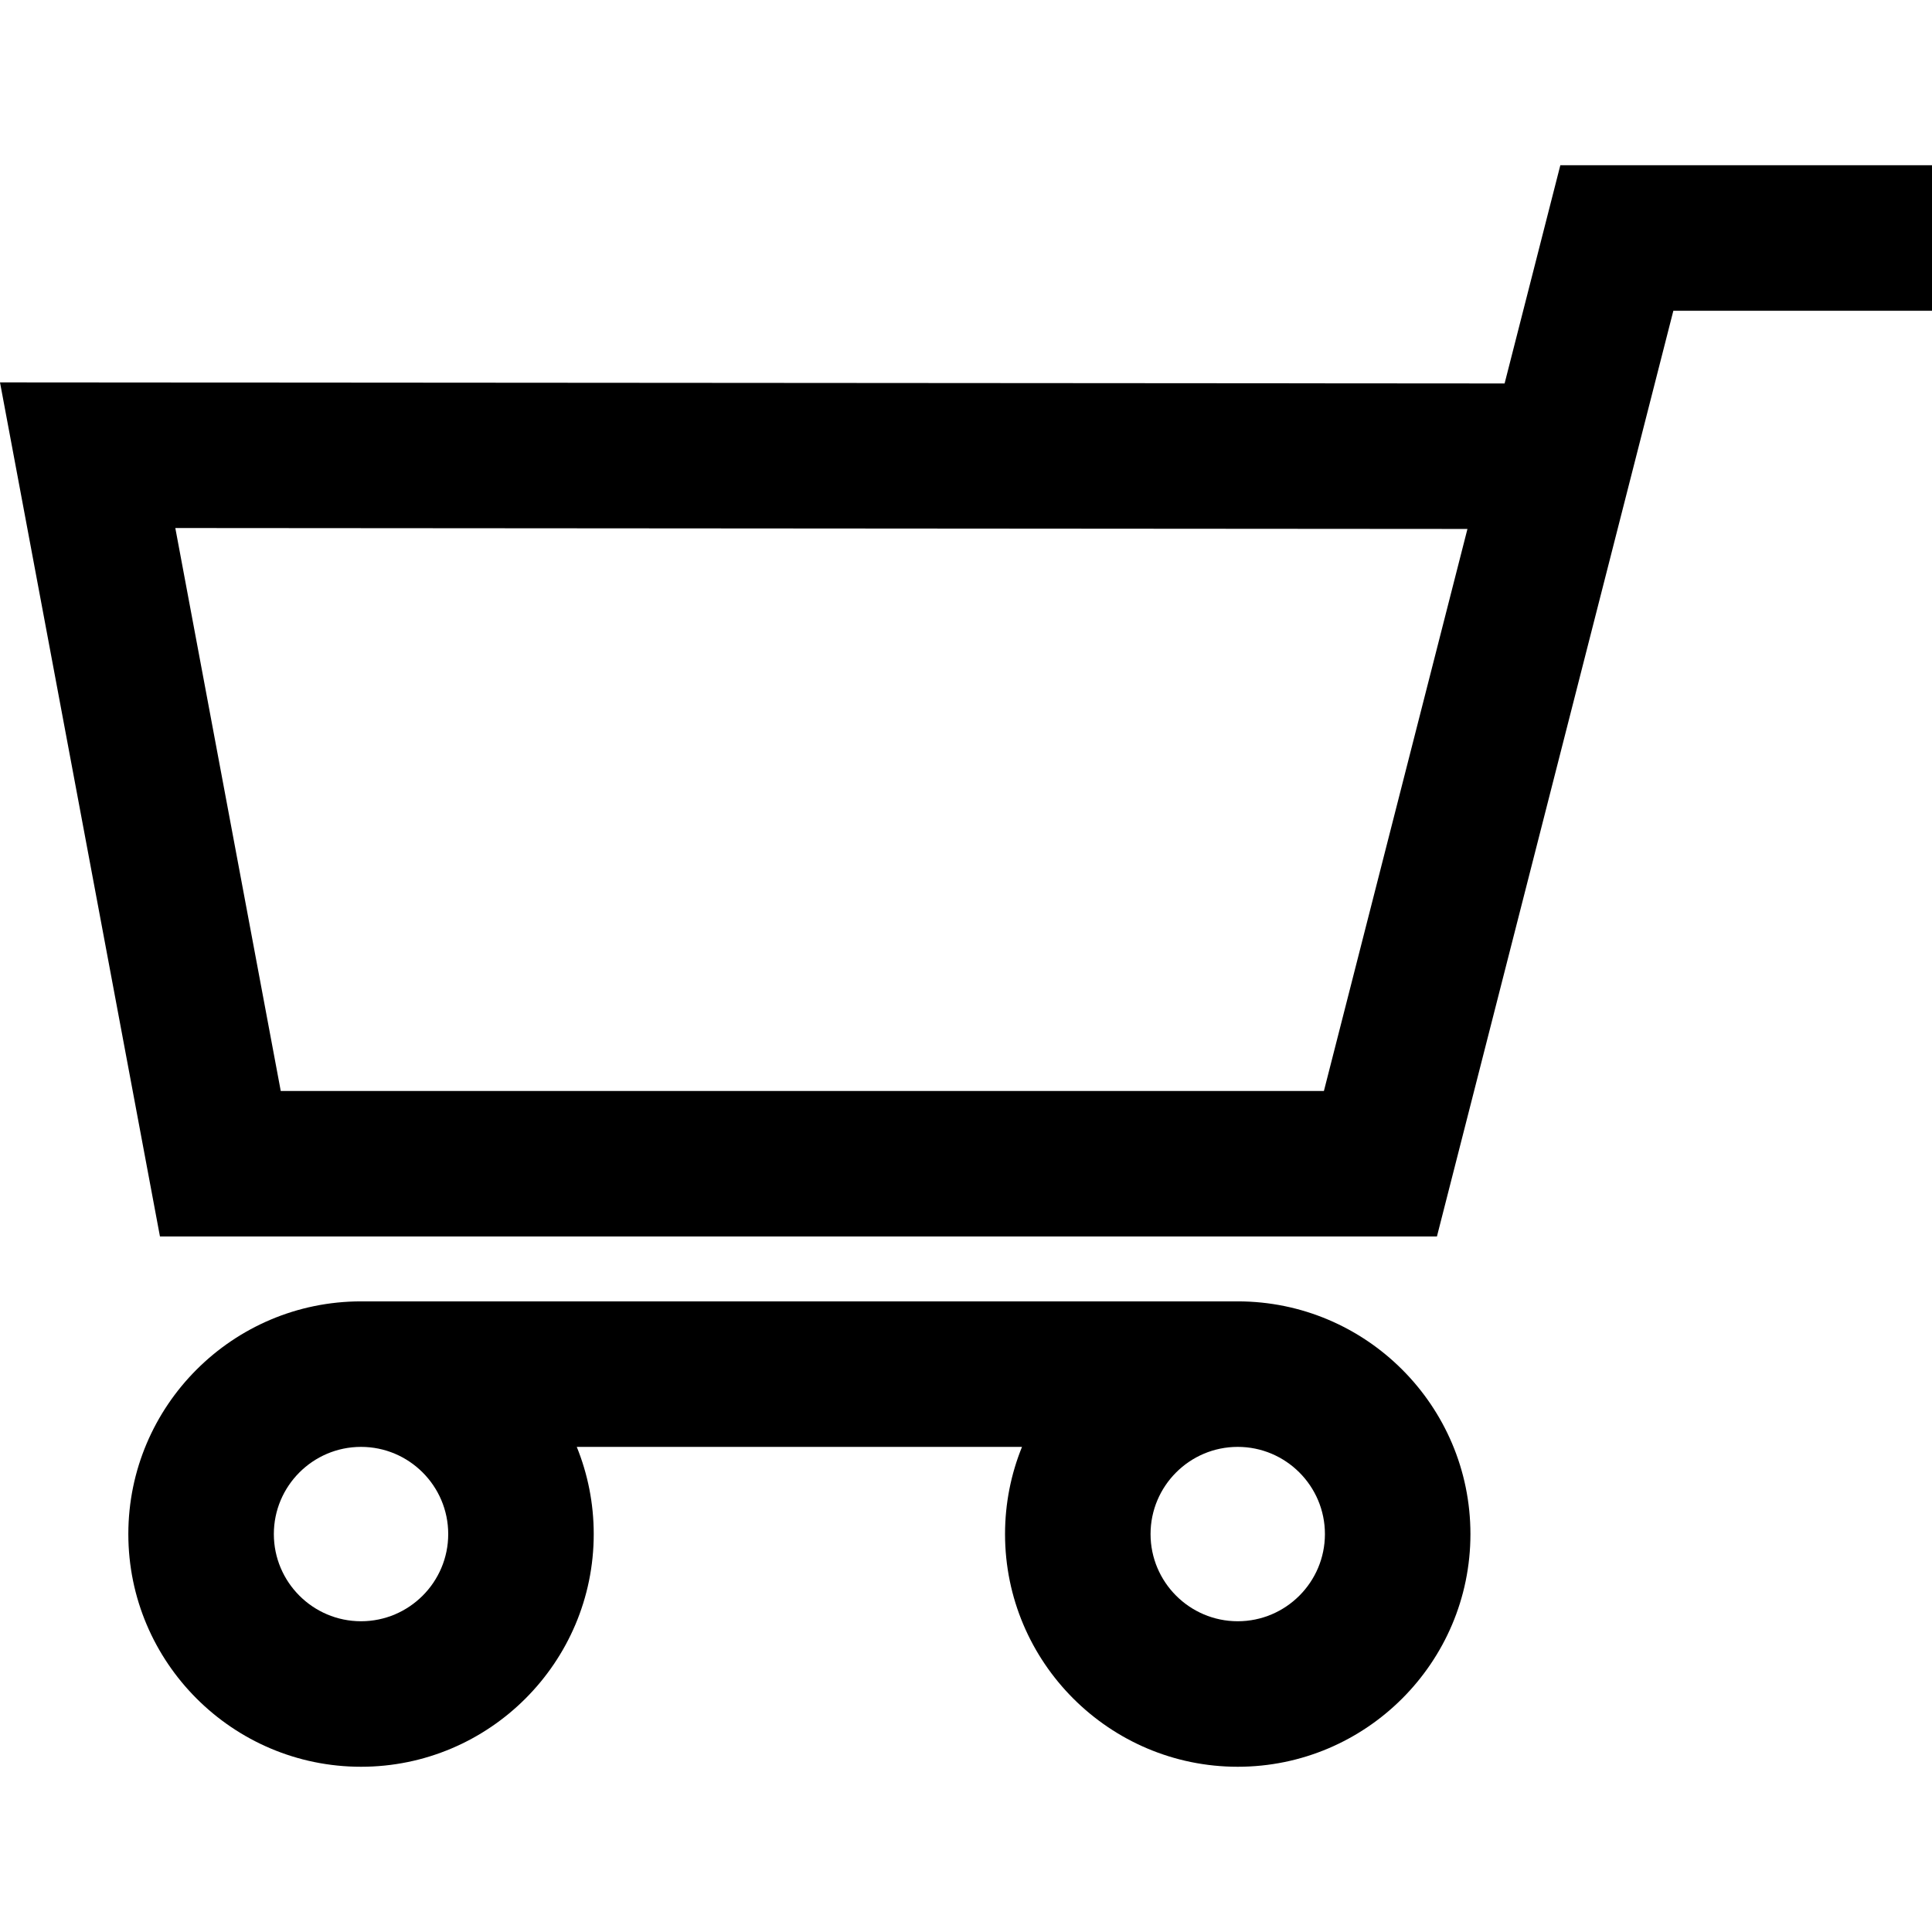
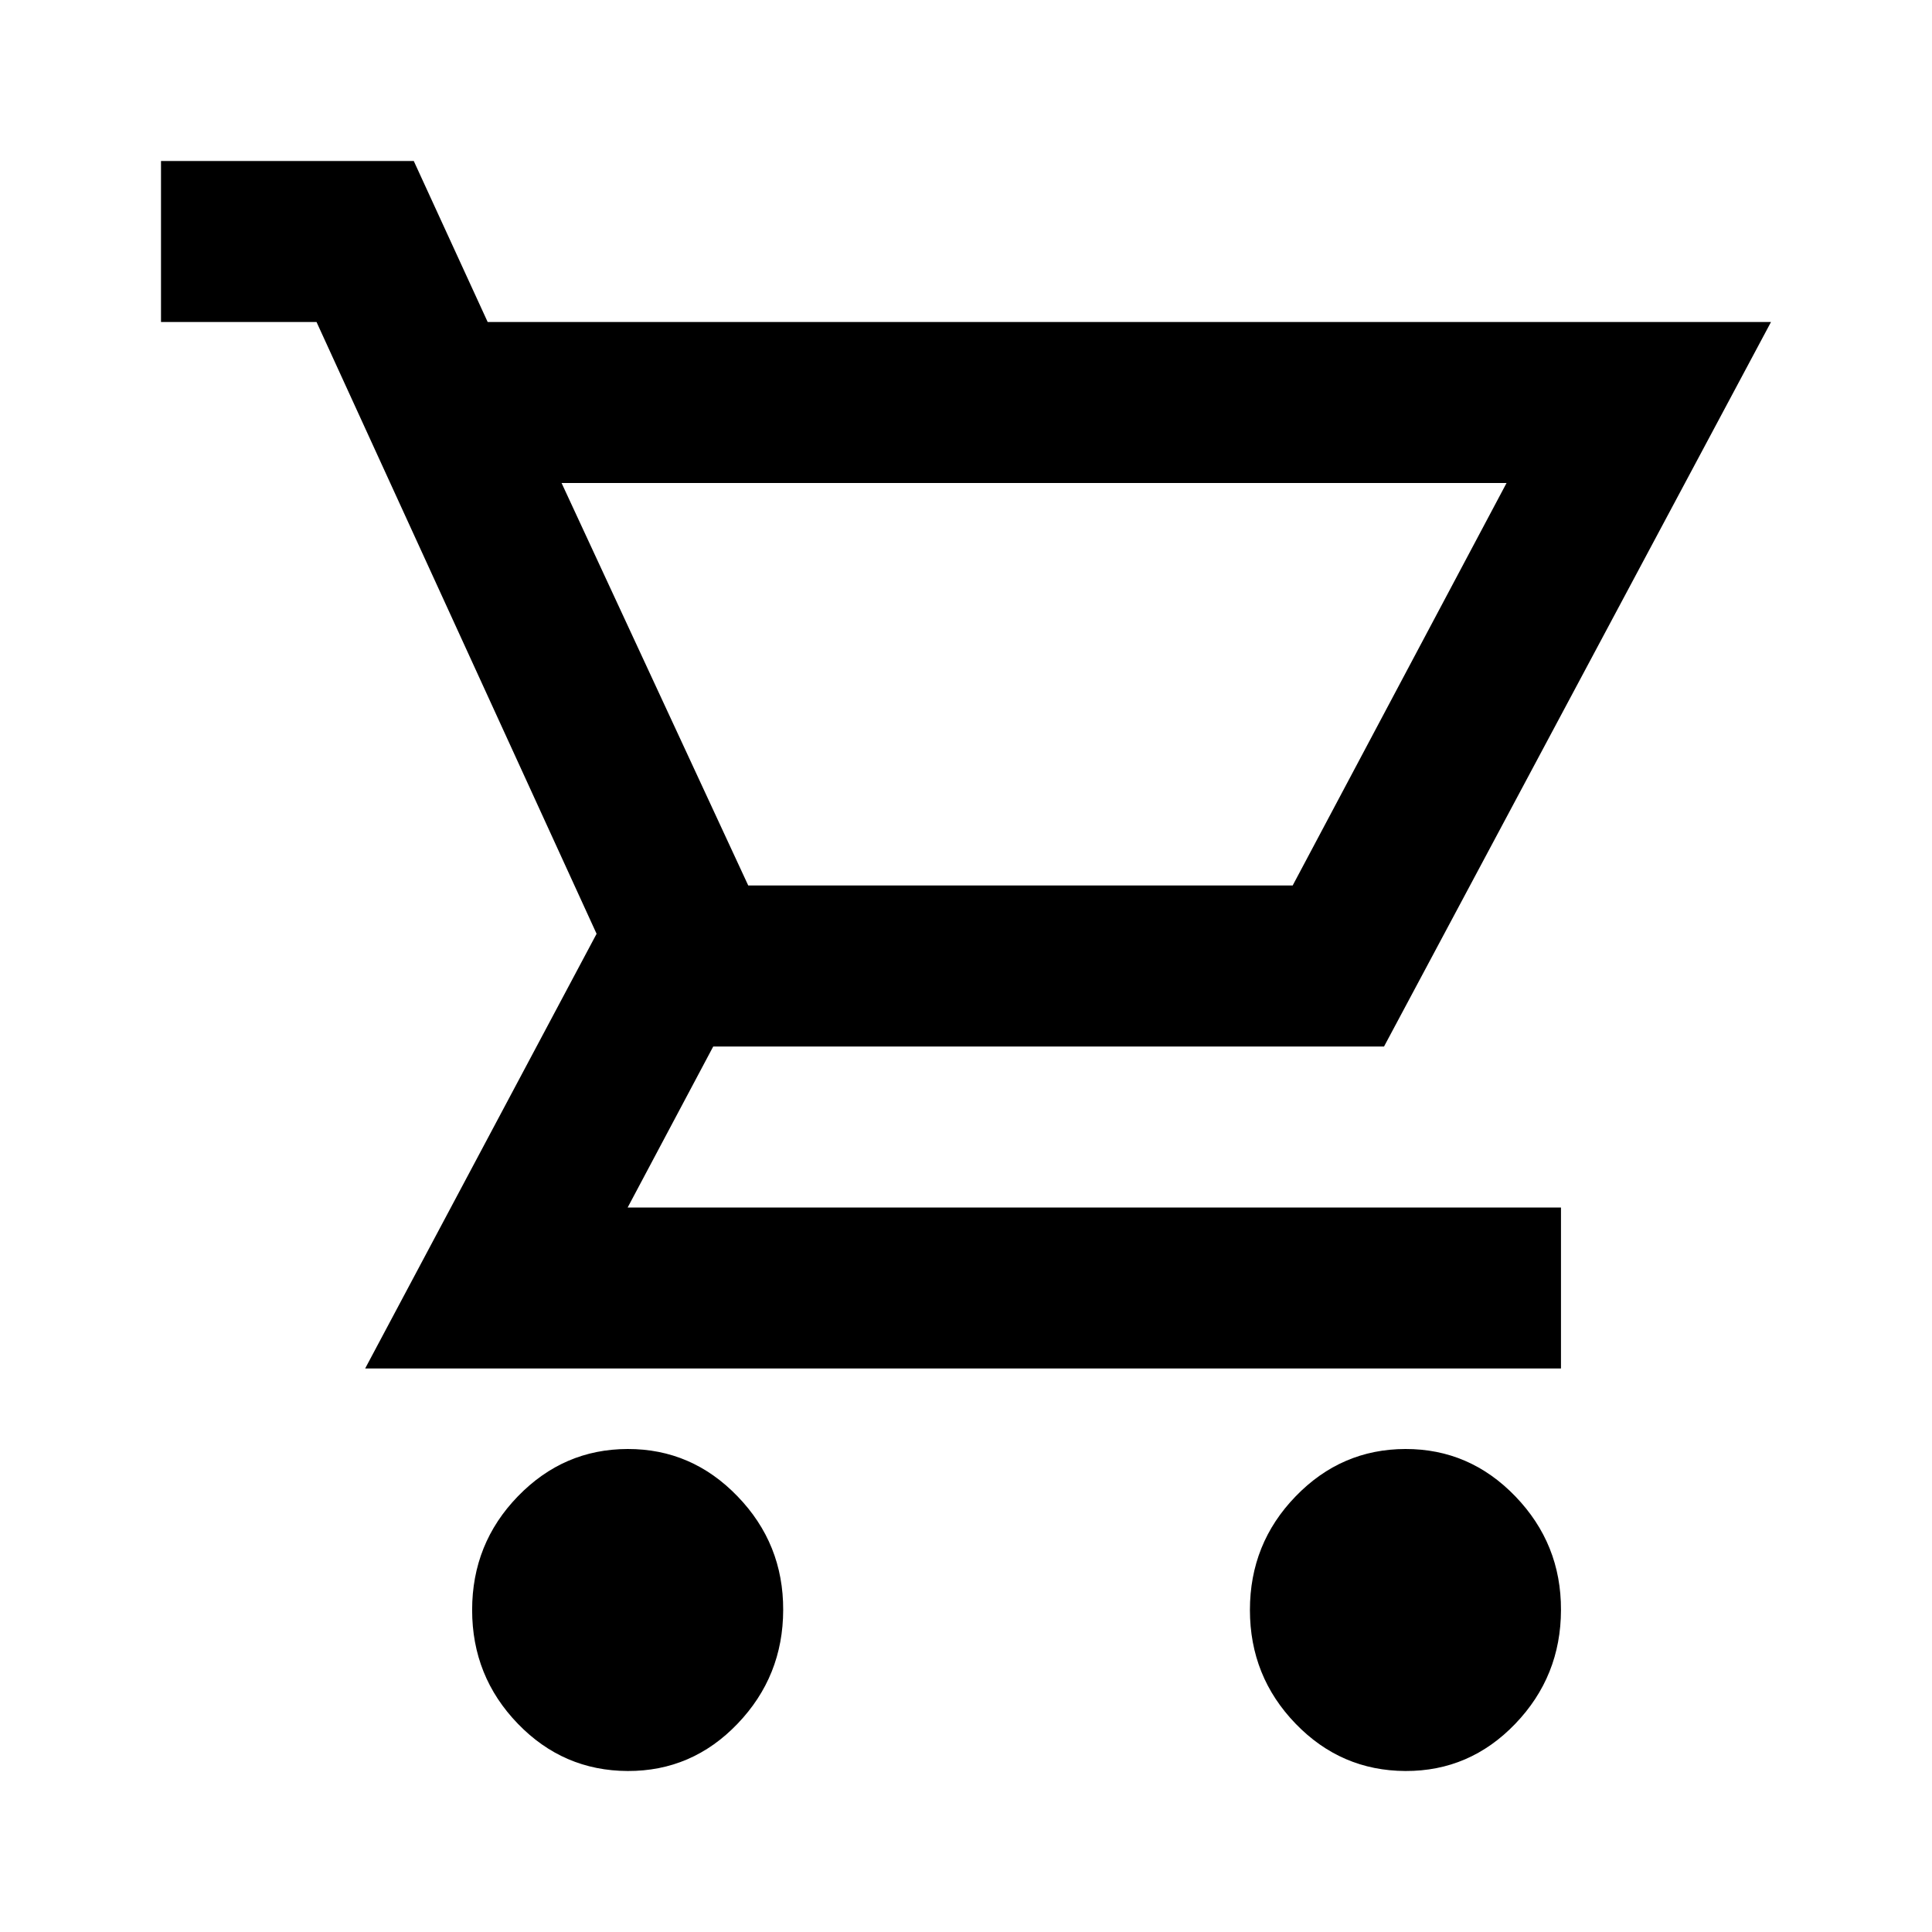
- <svg xmlns="http://www.w3.org/2000/svg" fill="#000000" version="1.1" id="Capa_1" width="800px" height="800px" viewBox="0 0 902.86 902.86" xml:space="preserve">
-   <g>
-     <g>
-       <path d="M671.504,577.829l110.485-432.609H902.86v-68H729.174L703.128,179.2L0,178.697l74.753,399.129h596.751V577.829z     M685.766,247.188l-67.077,262.64H131.199L81.928,246.756L685.766,247.188z" />
-       <path d="M578.418,825.641c59.961,0,108.743-48.783,108.743-108.744s-48.782-108.742-108.743-108.742H168.717    c-59.961,0-108.744,48.781-108.744,108.742s48.782,108.744,108.744,108.744c59.962,0,108.743-48.783,108.743-108.744    c0-14.4-2.821-28.152-7.927-40.742h208.069c-5.107,12.59-7.928,26.342-7.928,40.742    C469.675,776.858,518.457,825.641,578.418,825.641z M209.46,716.897c0,22.467-18.277,40.744-40.743,40.744    c-22.466,0-40.744-18.277-40.744-40.744c0-22.465,18.277-40.742,40.744-40.742C191.183,676.155,209.46,694.432,209.46,716.897z     M619.162,716.897c0,22.467-18.277,40.744-40.743,40.744s-40.743-18.277-40.743-40.744c0-22.465,18.277-40.742,40.743-40.742    S619.162,694.432,619.162,716.897z" />
-     </g>
-   </g>
+ <svg xmlns="http://www.w3.org/2000/svg" width="24" height="24" viewBox="0 0 24 24" fill="none">
+   <path d="M6.433 21.413C6.054 21.021 5.865 20.55 5.865 20C5.865 19.45 6.054 18.979 6.433 18.588C6.812 18.197 7.266 18.001 7.797 18C8.328 17.999 8.783 18.195 9.162 18.588C9.542 18.981 9.731 19.451 9.729 20C9.728 20.549 9.539 21.02 9.162 21.413C8.786 21.806 8.33 22.002 7.797 22C7.264 21.998 6.809 21.802 6.433 21.413ZM16.095 21.413C15.716 21.021 15.527 20.55 15.527 20C15.527 19.45 15.716 18.979 16.095 18.588C16.473 18.197 16.928 18.001 17.459 18C17.99 17.999 18.445 18.195 18.824 18.588C19.203 18.981 19.393 19.451 19.391 20C19.39 20.549 19.201 21.02 18.824 21.413C18.447 21.806 17.992 22.002 17.459 22C16.926 21.998 16.471 21.802 16.095 21.413ZM6.976 6L9.295 11H16.058L18.715 6H6.976ZM6.058 4H22L17.193 13H8.86L7.797 15H19.391V17H4.536L7.411 11.6L3.932 4H2V2H5.14L6.058 4Z" fill="black" />
</svg>
